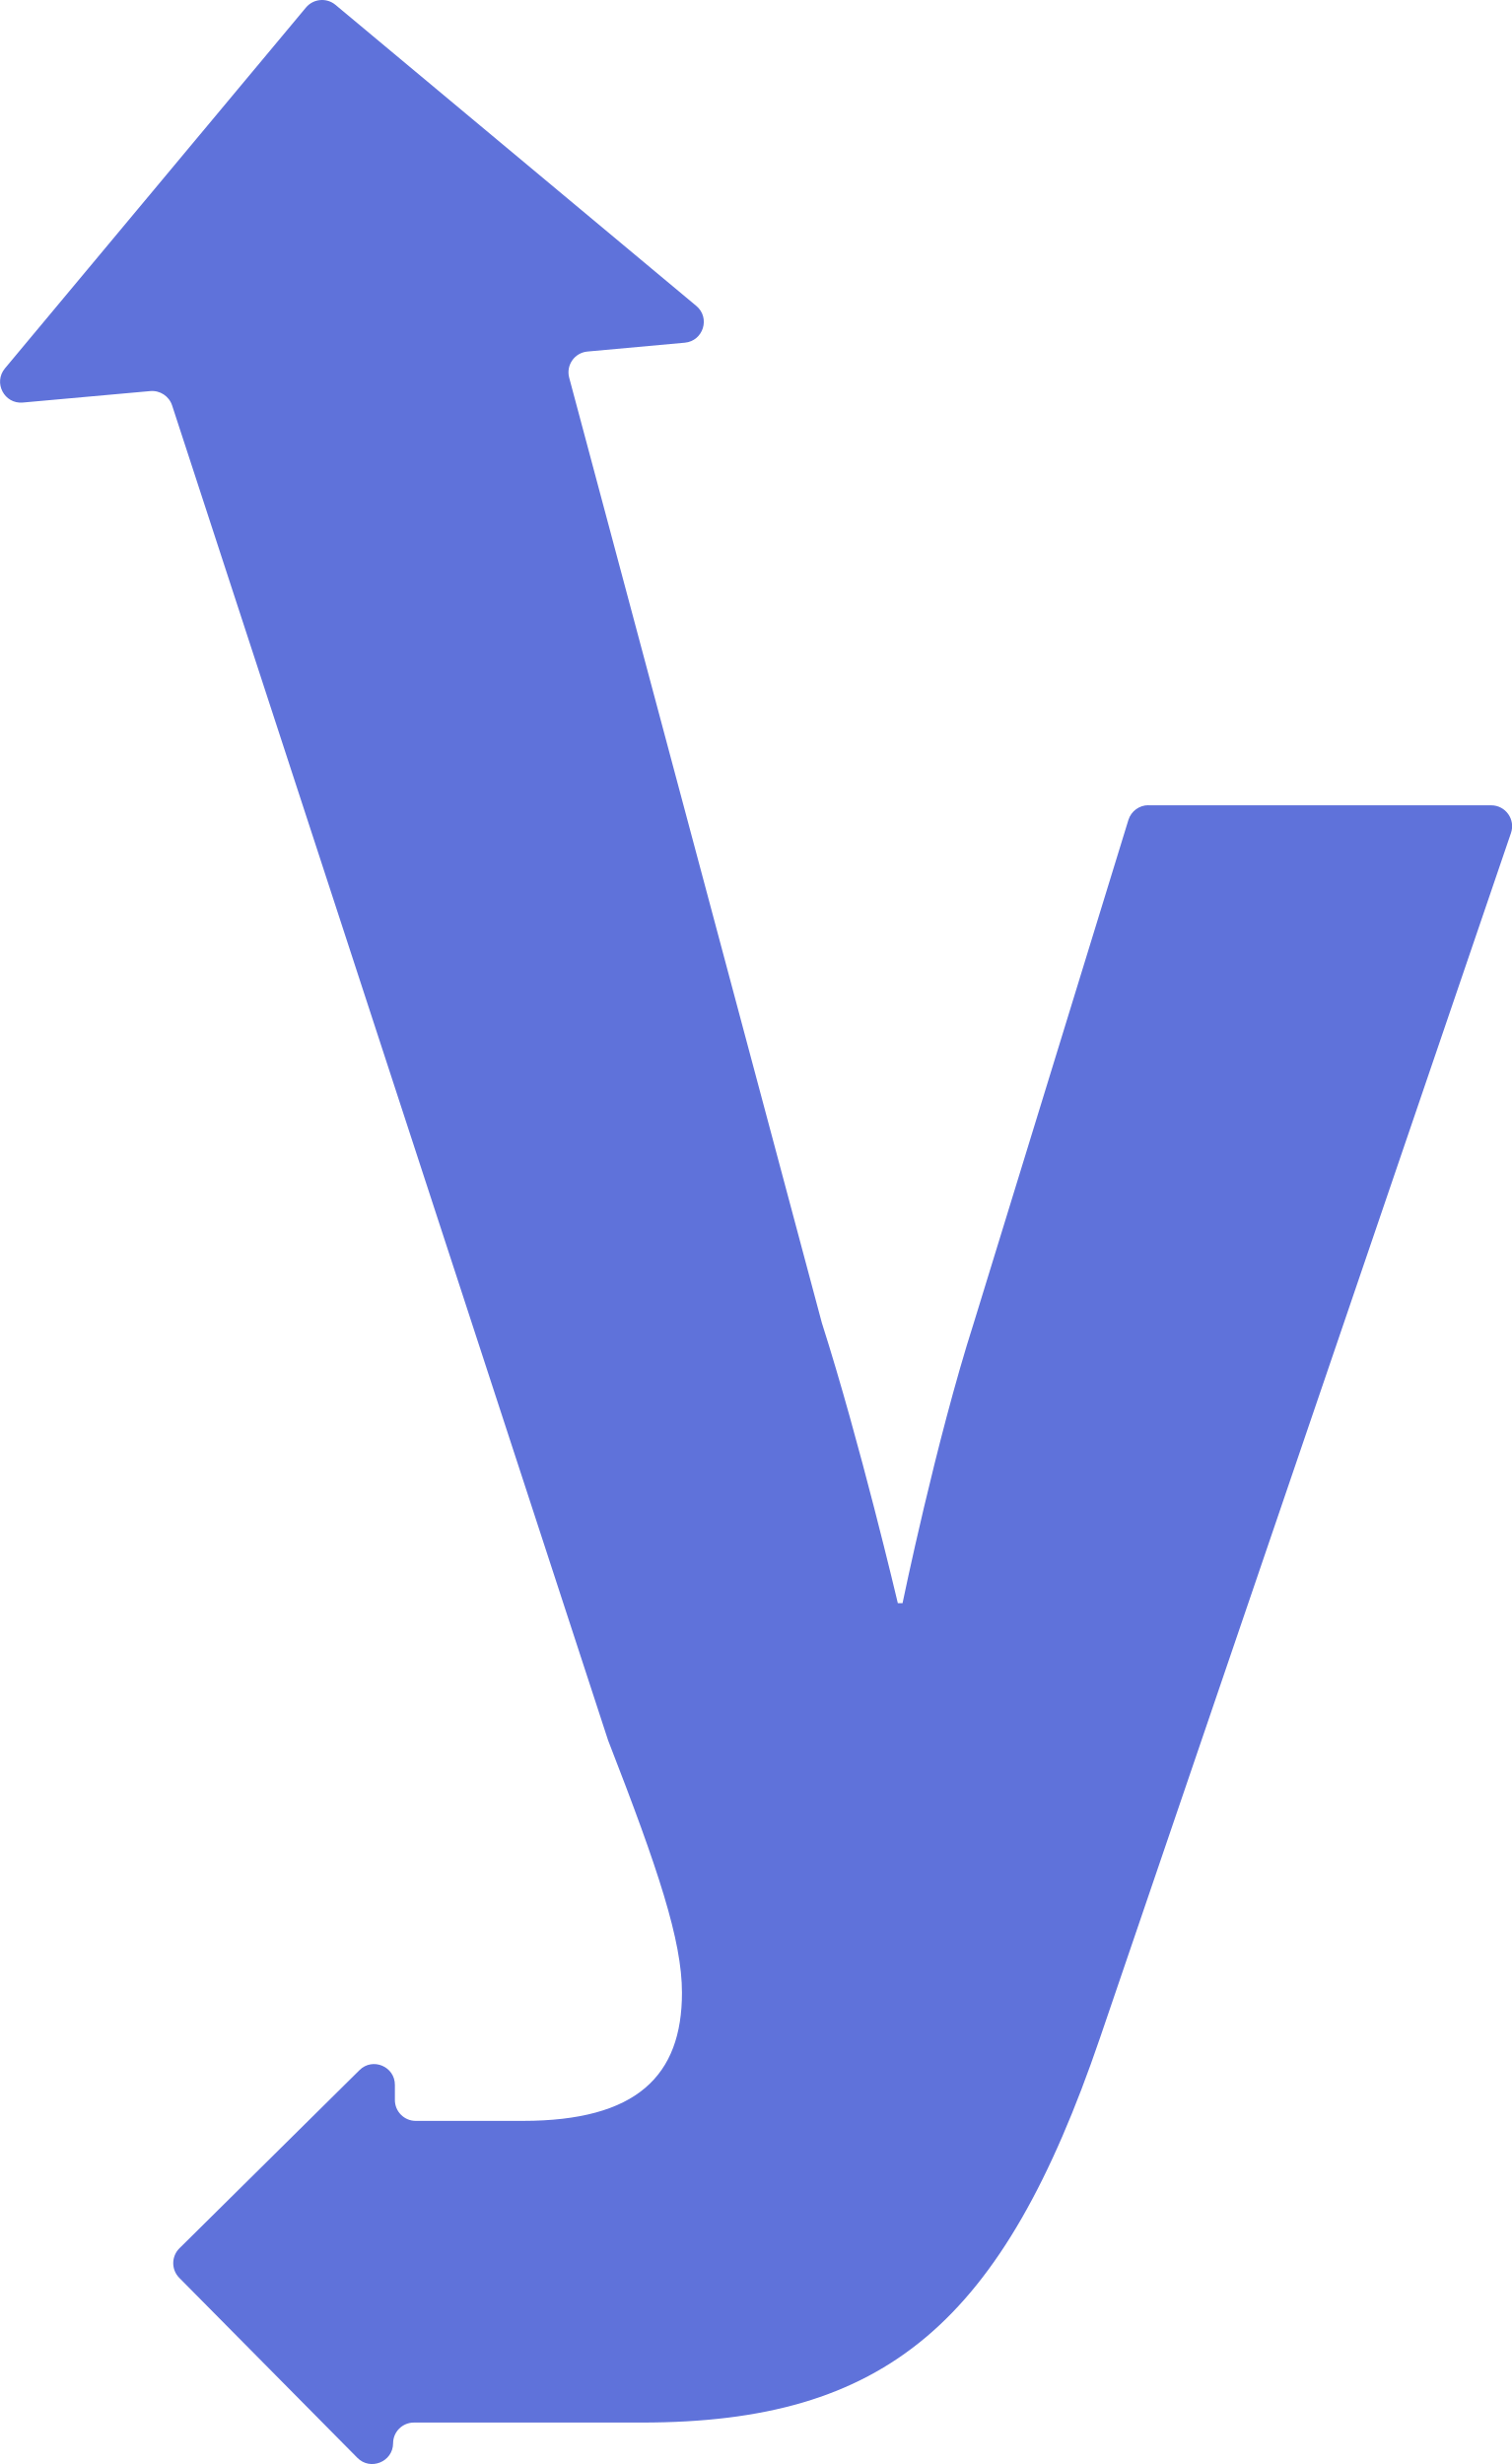
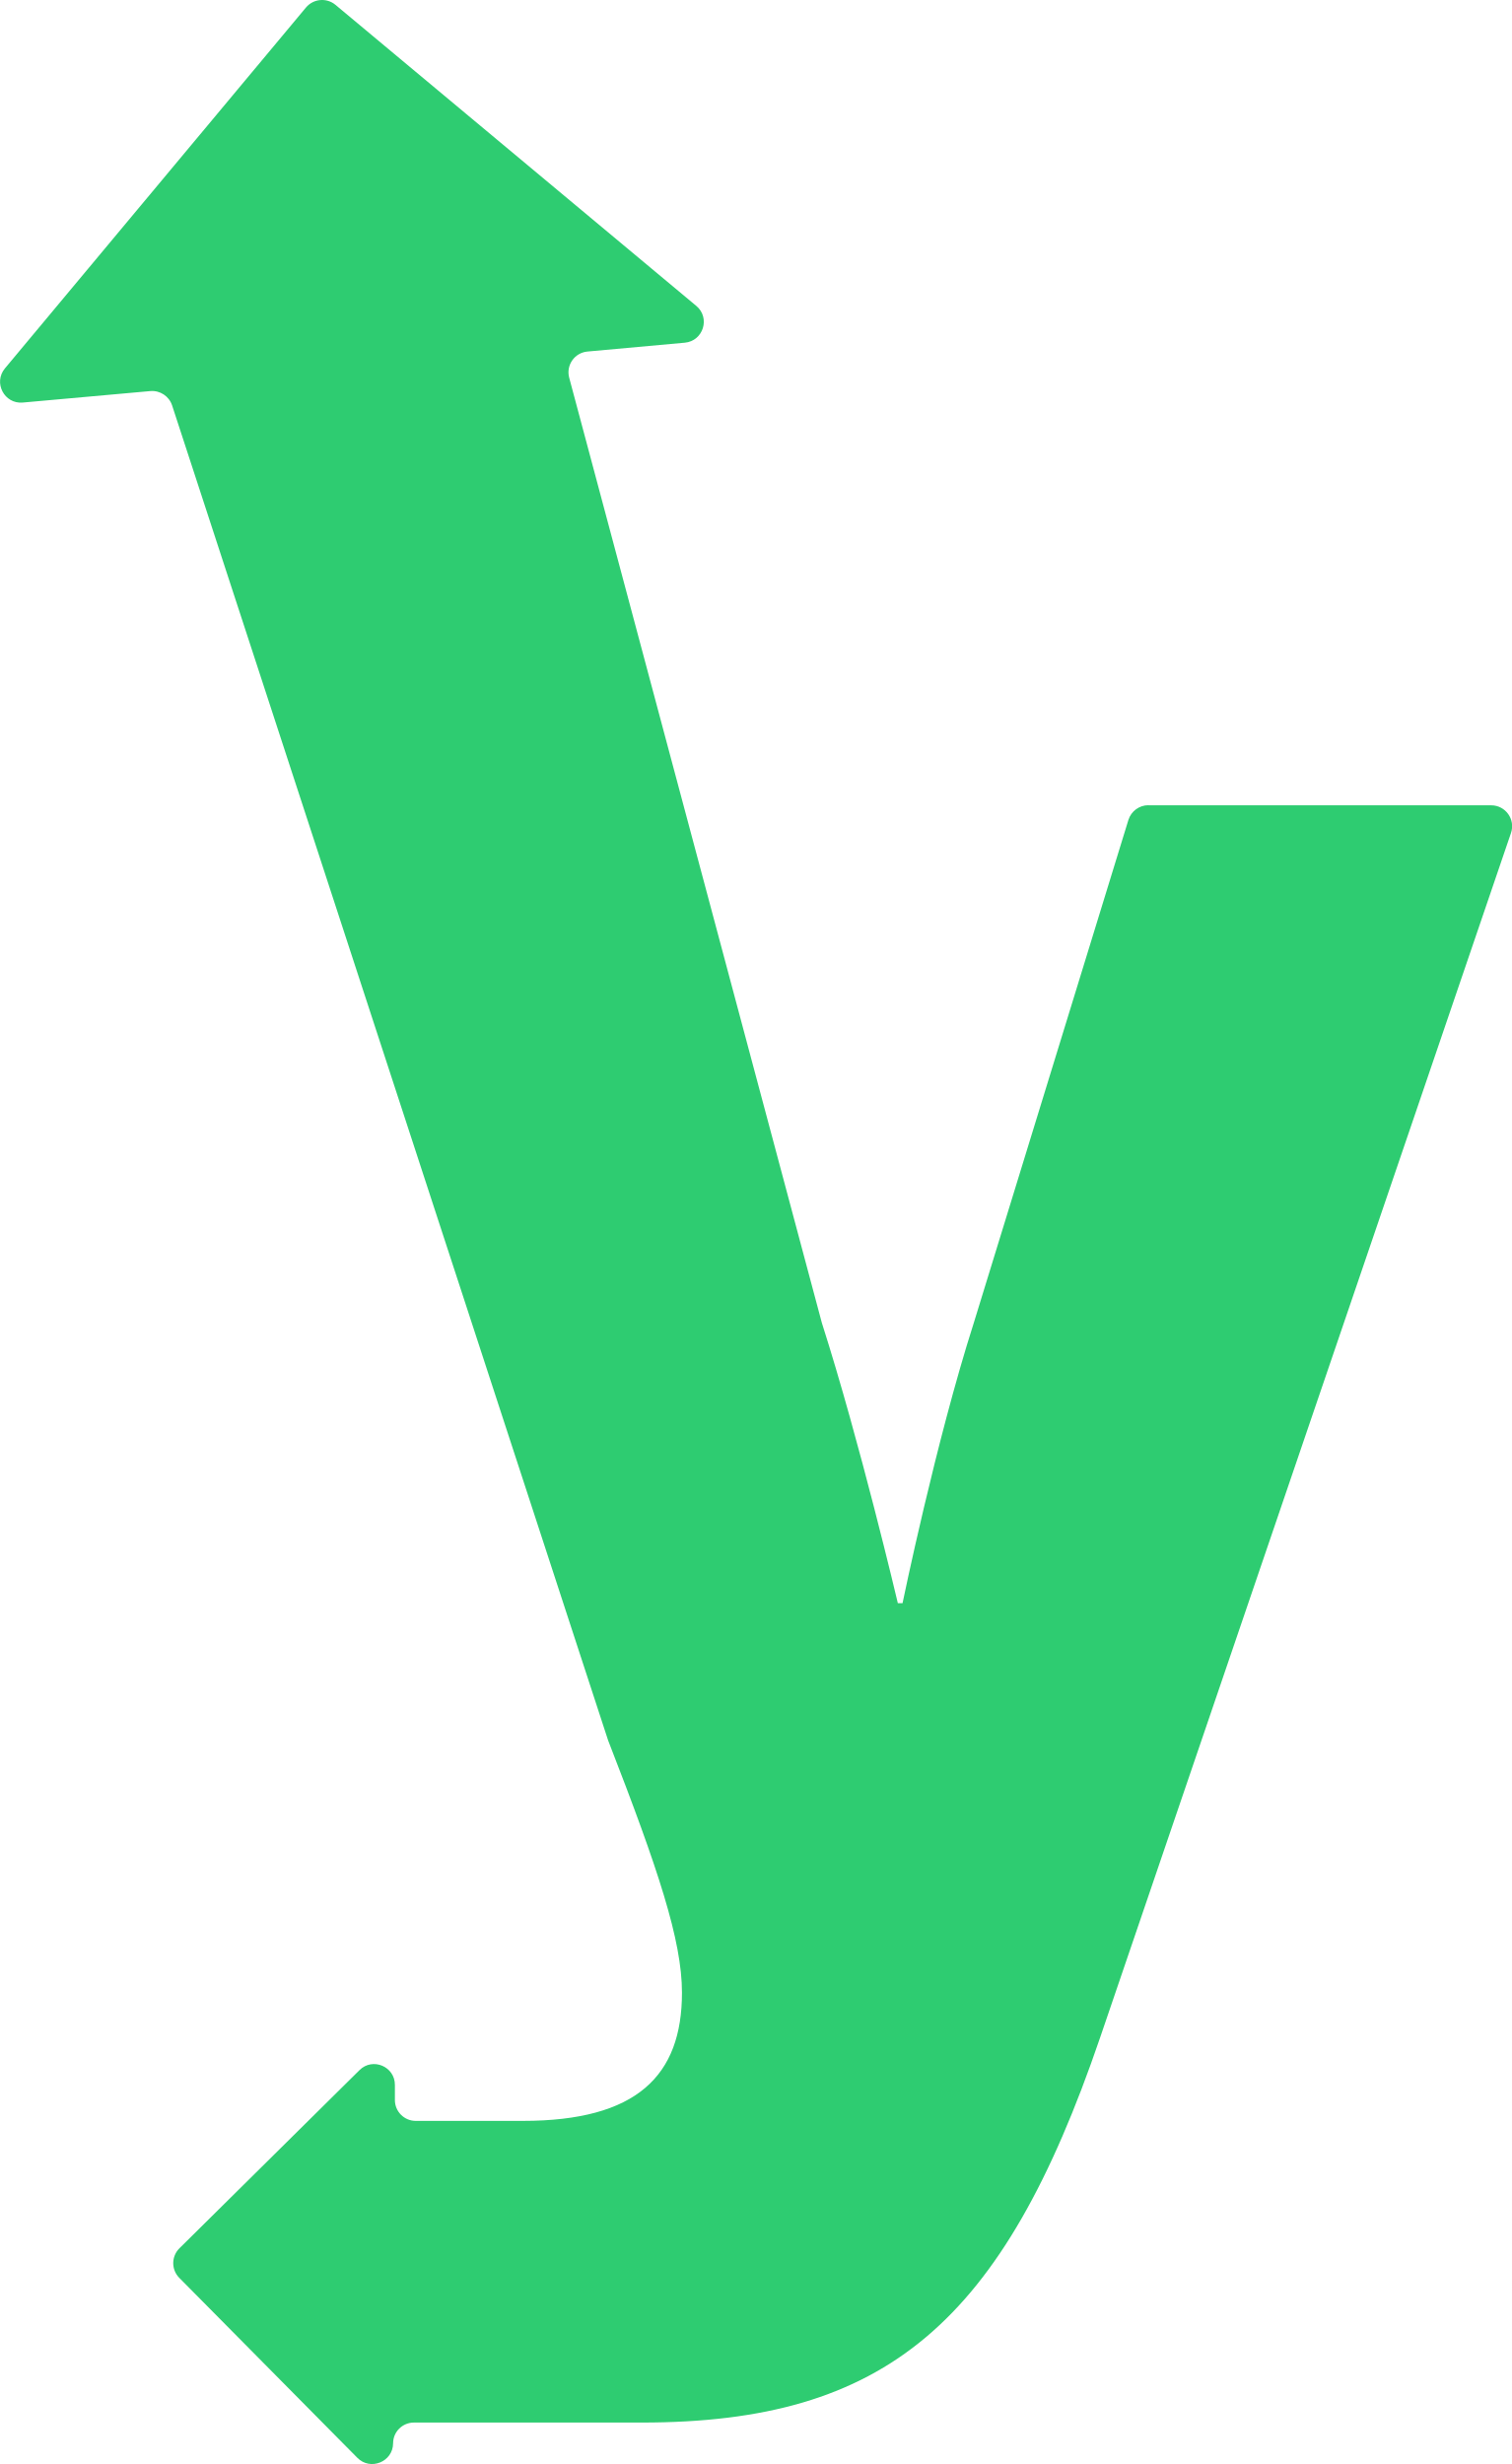
<svg xmlns="http://www.w3.org/2000/svg" id="Camada_2" data-name="Camada 2" viewBox="0 0 143.72 234.25">
  <defs>
    <style>
      .cls-1 {
-         fill: #5f72da;
+         fill: #2ECC71;
      }
    </style>
  </defs>
  <g id="Camada_1-2" data-name="Camada 1">
    <path class="cls-1" d="M109.17,76.55c-.87,0-1.64.57-1.9,1.4l-14.7,47.82c-3.61,11.29-6.77,26.64-6.77,26.64h-.45s-3.61-15.35-7.22-26.64l-24.02-89.86c-.32-1.19.51-2.38,1.74-2.49l9.25-.84c1.76-.16,2.45-2.37,1.09-3.5L31.89.46c-.84-.7-2.09-.59-2.8.25L.47,35.02c-1.13,1.36-.06,3.41,1.7,3.25l12.12-1.09c.92-.08,1.78.48,2.07,1.36l41.45,126.92s.02.07.04.1c4.73,12.16,6.98,18.92,6.98,23.88,0,7.9-4.29,12.19-15.13,12.19h-10.18c-1.1,0-1.99-.9-1.98-2v-1.4c.02-1.77-2.12-2.67-3.37-1.42l-17.11,16.93c-.78.77-.79,2.03-.02,2.81l16.93,17.11c1.24,1.26,3.39.38,3.4-1.38h0c0-1.09.89-1.97,1.98-1.97h21.65c23.25,0,34.32-9.48,43.57-36.57l39.07-114.55c.44-1.29-.52-2.63-1.88-2.63h-32.56Z" />
  </g>
</svg>
